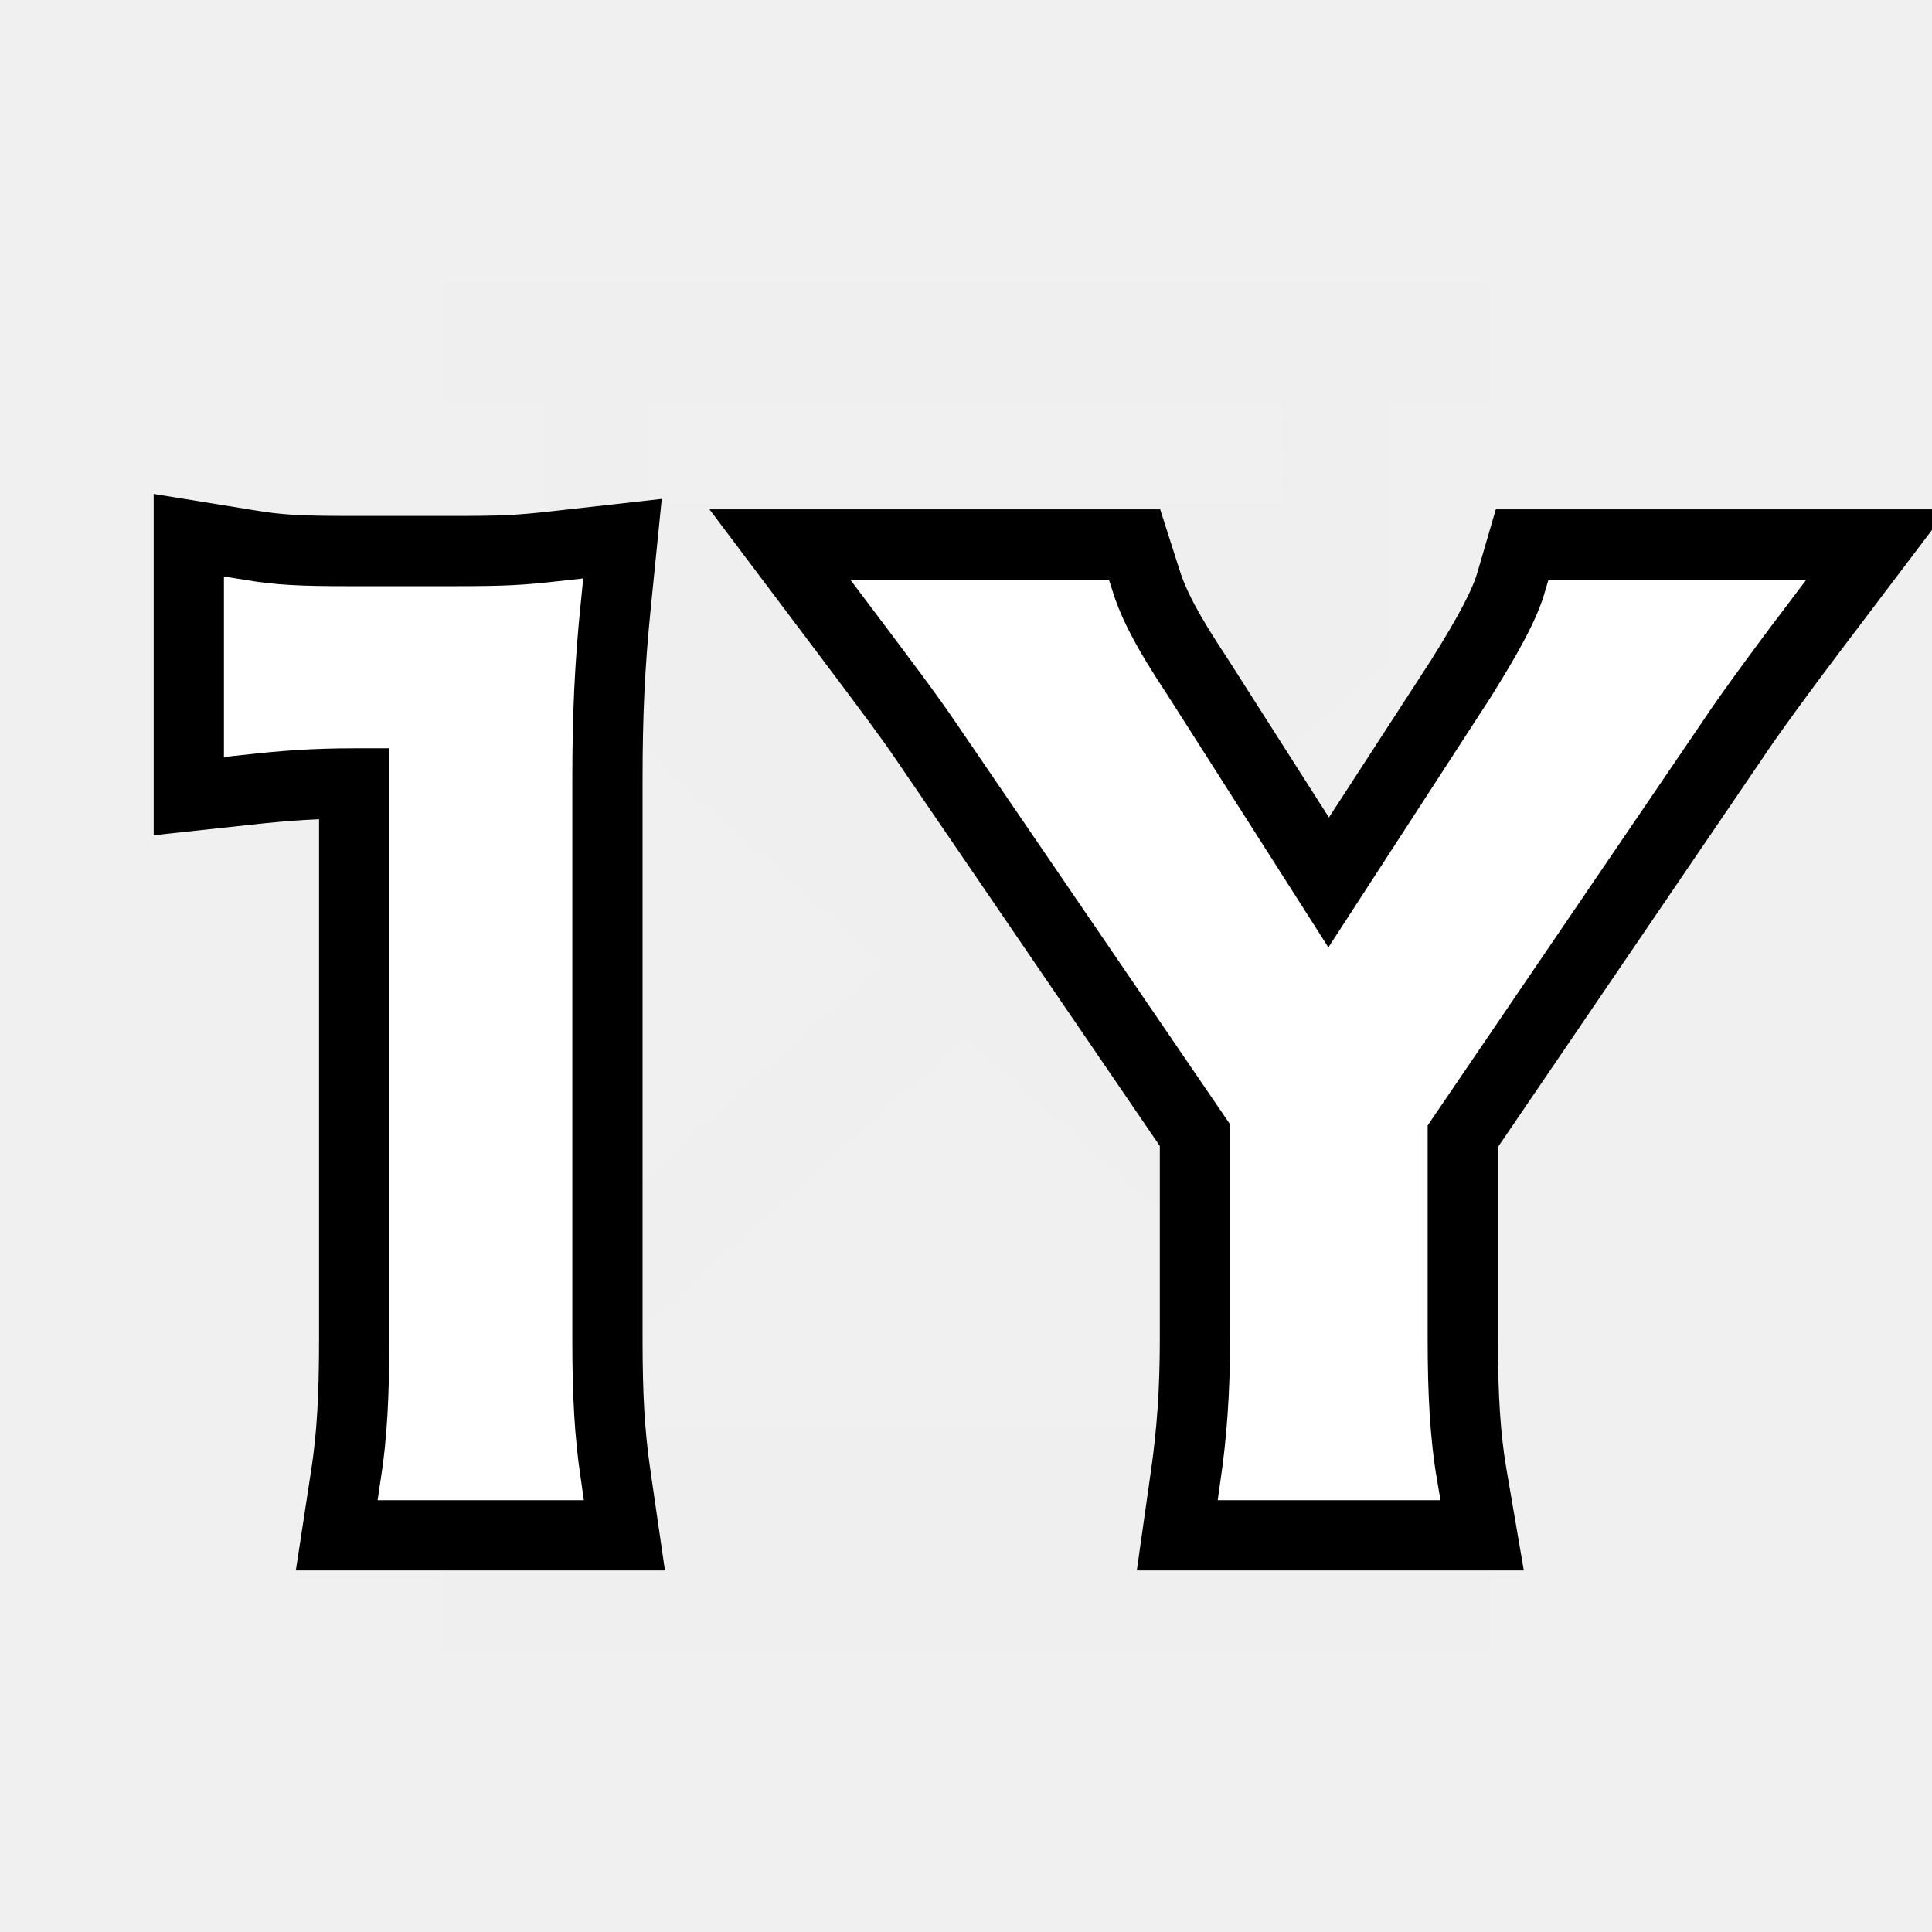
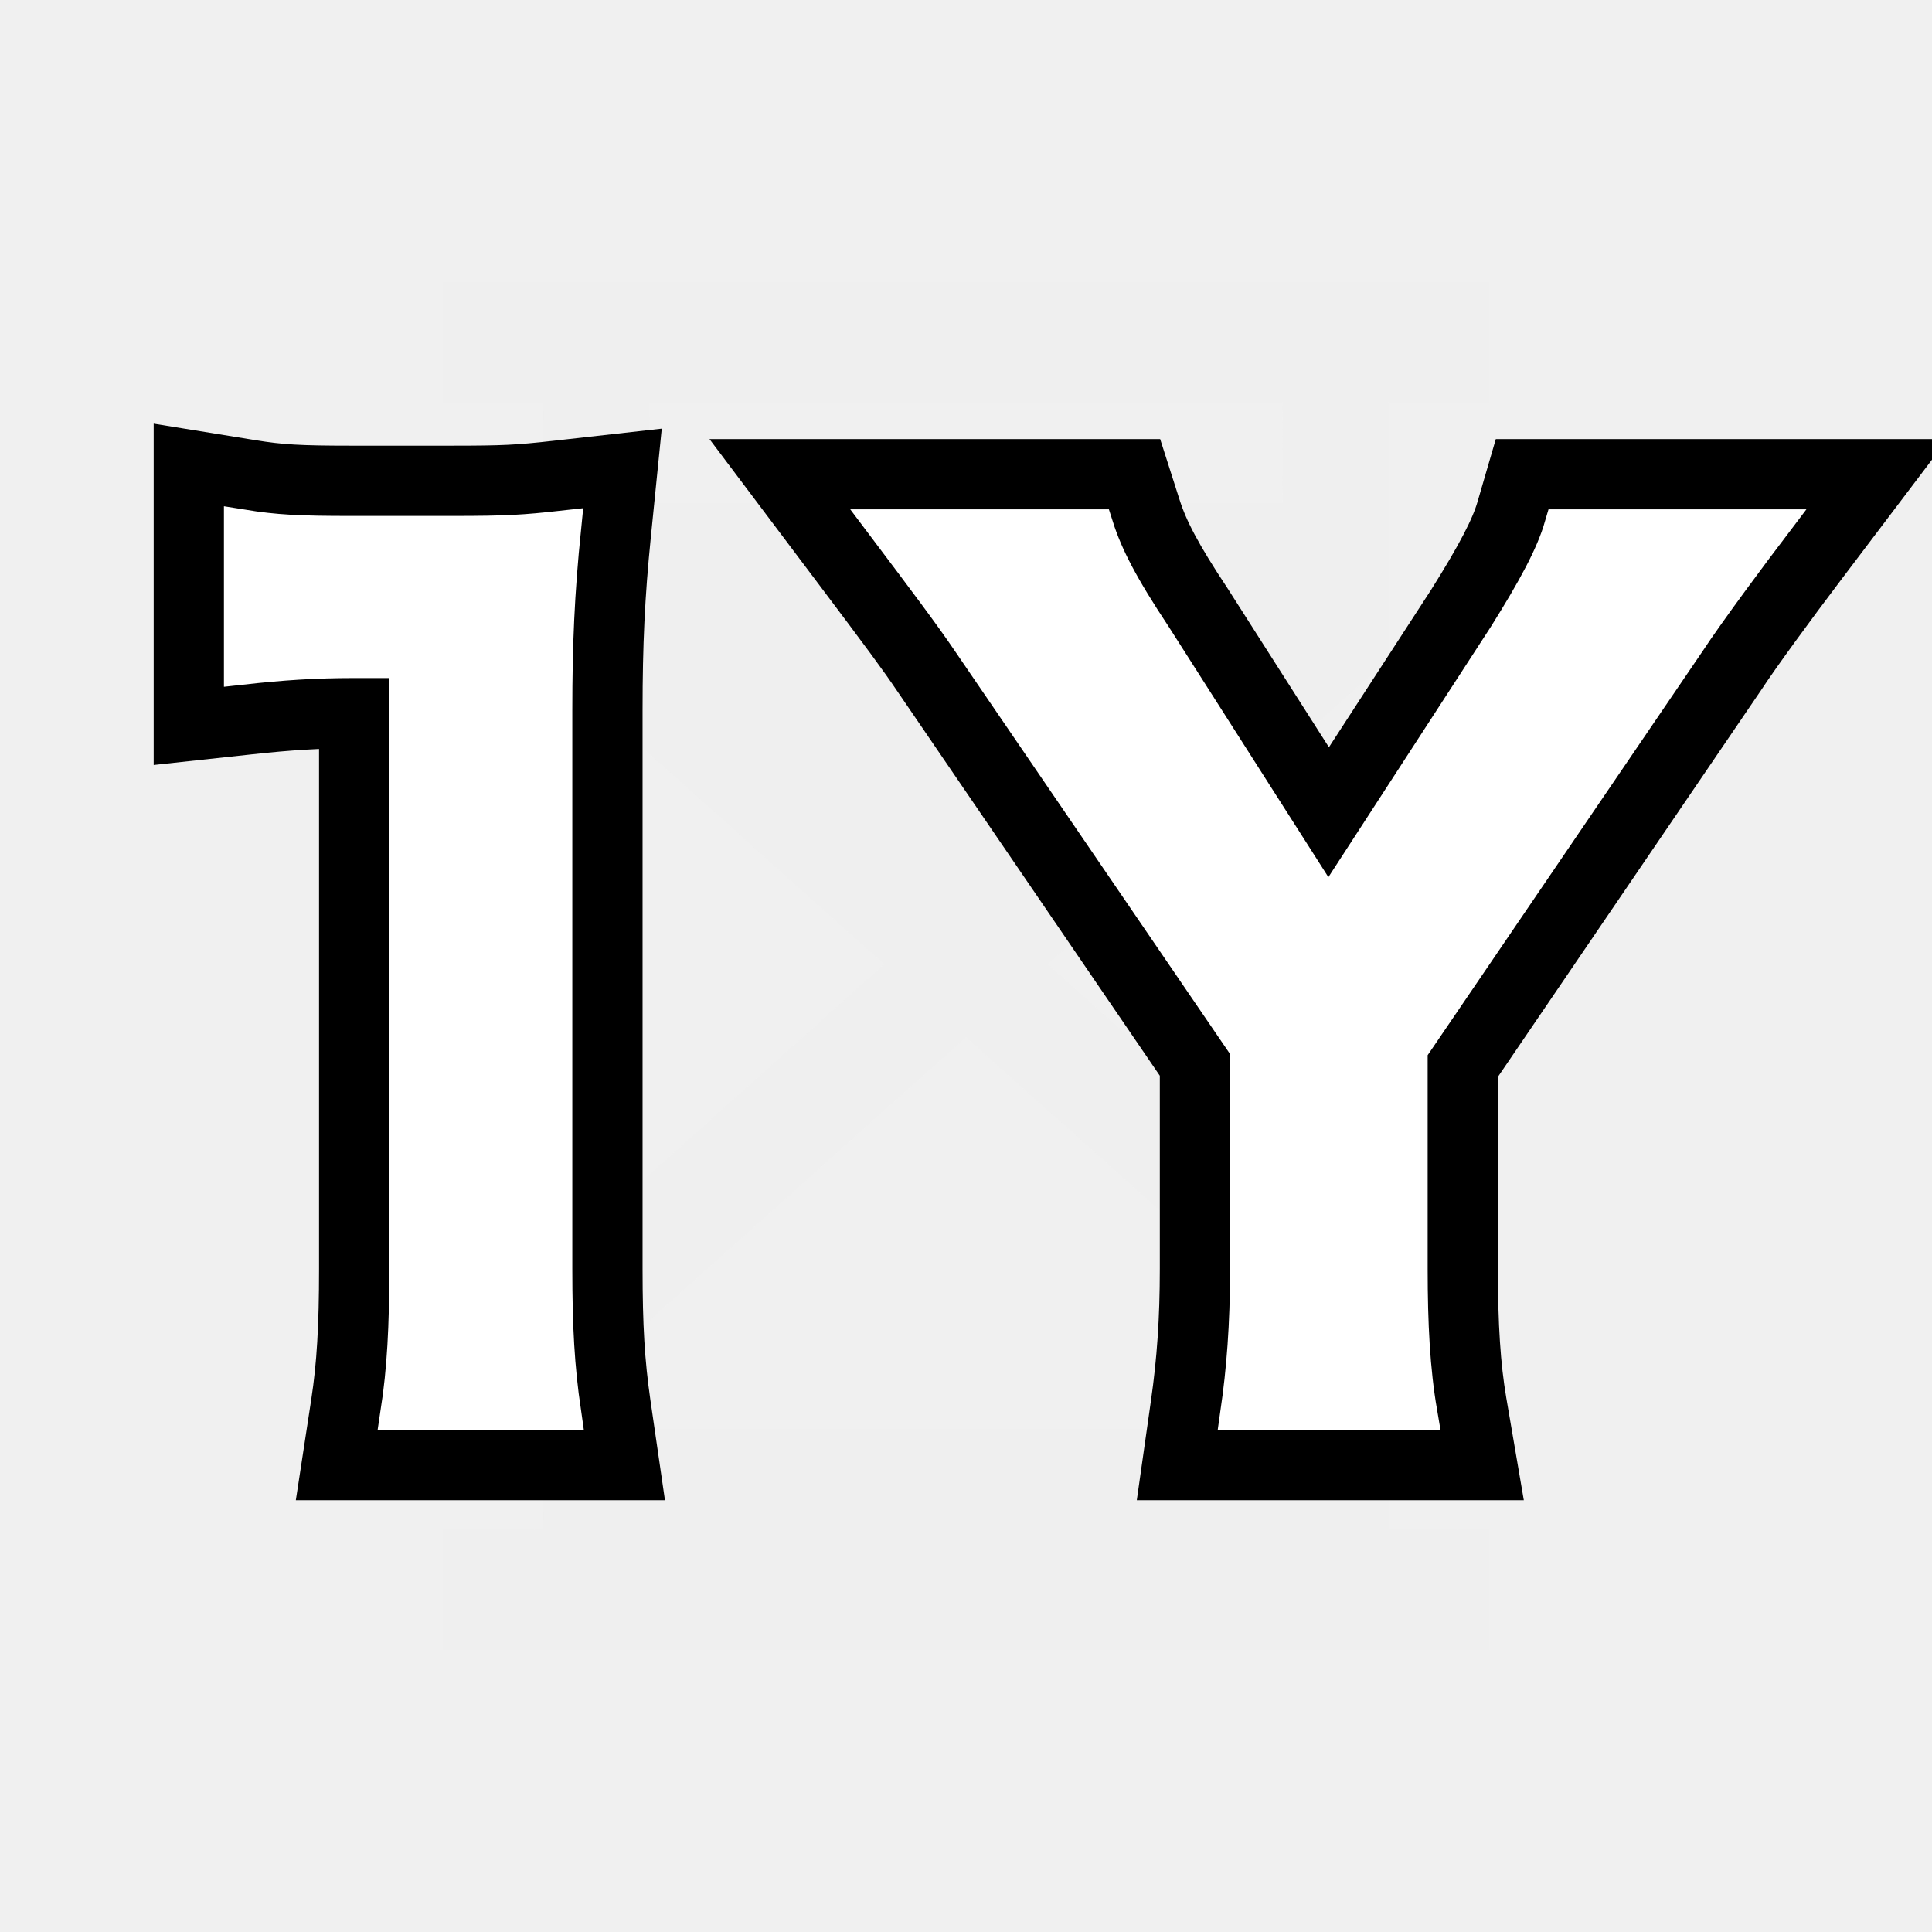
<svg xmlns="http://www.w3.org/2000/svg" width="22px" height="22px" viewBox="0 0 22 22" version="1.1">
  <g id="1y" stroke="none" stroke-width="1" fill="none" fill-rule="evenodd">
    <polygon id="Path" points="0 0 22 0 22 22 0 22" />
    <path d="M16.958,3.208 L16.958,4.583 L15.812,4.583 L15.812,7.507 L11.93,10.979 L15.812,14.456 L15.812,17.416 L16.958,17.417 L16.958,18.792 L5.042,18.792 L5.042,17.417 L6.187,17.416 L6.188,14.456 L10.069,10.979 L6.188,7.507 L6.187,4.583 L5.042,4.583 L5.042,3.208 L16.958,3.208 Z M11,11.811 L7.391,15.041 L7.39,16.27 L14.609,16.27 L14.609,15.041 L11,11.811 Z M14.607,4.583 L7.392,4.583 L7.394,5.728 L14.605,5.728 L14.607,4.583 Z" id="Combined-Shape" fill="#EFEFEF" opacity="0.75" />
-     <path d="M4.133,8.821 L4.035,8.821 C3.617,8.821 3.28,8.842 2.804,8.894 L2.25,8.954 L2.25,6.212 L2.83,6.306 C3.17,6.362 3.407,6.375 3.997,6.375 L5.145,6.375 C5.735,6.375 5.907,6.367 6.361,6.316 L6.976,6.247 L6.914,6.863 C6.843,7.566 6.817,8.125 6.817,8.887 L6.817,15.249 C6.817,15.91 6.842,16.334 6.911,16.812 L6.994,17.383 L3.951,17.383 L4.039,16.808 C4.107,16.366 4.133,15.912 4.133,15.249 L4.133,8.821 Z M13.707,12.895 L10.628,8.385 C10.461,8.138 10.29,7.906 9.684,7.101 L9.081,6.3 L12.846,6.3 L12.957,6.647 C13.052,6.944 13.214,7.251 13.56,7.773 L15.129,10.233 L16.716,7.788 C17.058,7.243 17.228,6.916 17.303,6.66 L17.408,6.3 L21.172,6.3 L20.565,7.102 C20.222,7.555 19.819,8.105 19.635,8.386 L16.557,12.908 L16.557,15.249 C16.557,15.901 16.587,16.376 16.659,16.799 L16.759,17.383 L13.521,17.383 L13.602,16.813 C13.673,16.317 13.707,15.833 13.707,15.249 L13.707,12.895 Z" id="1Y" stroke="#000000" fill="#000000" fill-rule="nonzero" />
-     <path d="M6.417,16.883 L4.533,16.883 C4.608,16.393 4.633,15.903 4.633,15.249 L4.633,8.321 L4.035,8.321 C3.573,8.321 3.211,8.346 2.75,8.397 L2.75,6.8 C3.137,6.863 3.411,6.875 3.997,6.875 L5.145,6.875 C5.781,6.875 5.968,6.863 6.417,6.813 C6.342,7.554 6.317,8.133 6.317,8.887 L6.317,15.249 C6.317,15.915 6.342,16.368 6.417,16.883 Z M16.166,16.883 L14.097,16.883 C14.166,16.402 14.207,15.895 14.207,15.249 L14.207,12.741 L11.042,8.105 C10.837,7.801 10.522,7.383 10.083,6.8 L12.481,6.8 C12.59,7.142 12.769,7.484 13.138,8.041 L15.125,11.158 L17.139,8.054 C17.481,7.509 17.687,7.129 17.783,6.8 L20.167,6.8 C19.975,7.053 19.454,7.75 19.221,8.105 L16.057,12.754 L16.057,15.249 C16.057,15.883 16.084,16.402 16.166,16.883 Z" id="1Y" stroke="#FFFFFF" stroke-width="0.4" fill="#FFFFFF" fill-rule="nonzero" />
+     <path d="M4.133,8.021 L4.035,8.021 C3.617,8.021 3.28,8.042 2.804,8.094 L2.25,8.154 L2.25,5.412 L2.83,5.506 C3.17,5.562 3.407,5.575 3.997,5.575 L5.145,5.575 C5.735,5.575 5.907,5.567 6.361,5.516 L6.976,5.447 L6.914,6.063 C6.843,6.766 6.817,7.325 6.817,8.087 L6.817,14.449 C6.817,15.11 6.842,15.534 6.911,16.012 L6.994,16.583 L3.951,16.583 L4.039,16.008 C4.107,15.566 4.133,15.112 4.133,14.449 L4.133,8.021 Z M13.707,12.095 L10.628,7.585 C10.461,7.338 10.29,7.106 9.684,6.301 L9.081,5.5 L12.846,5.5 L12.957,5.847 C13.052,6.144 13.214,6.451 13.56,6.973 L15.129,9.433 L16.716,6.988 C17.058,6.443 17.228,6.116 17.303,5.86 L17.408,5.5 L21.172,5.5 L20.565,6.302 C20.222,6.755 19.819,7.305 19.635,7.586 L16.557,12.108 L16.557,14.449 C16.557,15.101 16.587,15.576 16.659,15.999 L16.759,16.583 L13.521,16.583 L13.602,16.013 C13.673,15.517 13.707,15.033 13.707,14.449 L13.707,12.095 Z" id="1Y" stroke="#000000" fill="#000000" fill-rule="nonzero" />
+     <path d="M6.417,16.083 L4.533,16.083 C4.608,15.593 4.633,15.103 4.633,14.449 L4.633,7.521 L4.035,7.521 C3.573,7.521 3.211,7.546 2.75,7.597 L2.75,6 C3.137,6.063 3.411,6.075 3.997,6.075 L5.145,6.075 C5.781,6.075 5.968,6.063 6.417,6.013 C6.342,6.754 6.317,7.333 6.317,8.087 L6.317,14.449 C6.317,15.115 6.342,15.568 6.417,16.083 Z M16.166,16.083 L14.097,16.083 C14.166,15.602 14.207,15.095 14.207,14.449 L14.207,11.941 L11.042,7.305 C10.837,7.001 10.522,6.583 10.083,6 L12.481,6 C12.59,6.342 12.769,6.684 13.138,7.241 L15.125,10.358 L17.139,7.254 C17.481,6.709 17.687,6.329 17.783,6 L20.167,6 C19.975,6.253 19.454,6.95 19.221,7.305 L16.057,11.954 L16.057,14.449 C16.057,15.083 16.084,15.602 16.166,16.083 Z" id="1Y" stroke="#FFFFFF" stroke-width="0.4" fill="#FFFFFF" fill-rule="nonzero" />
  </g>
</svg>
